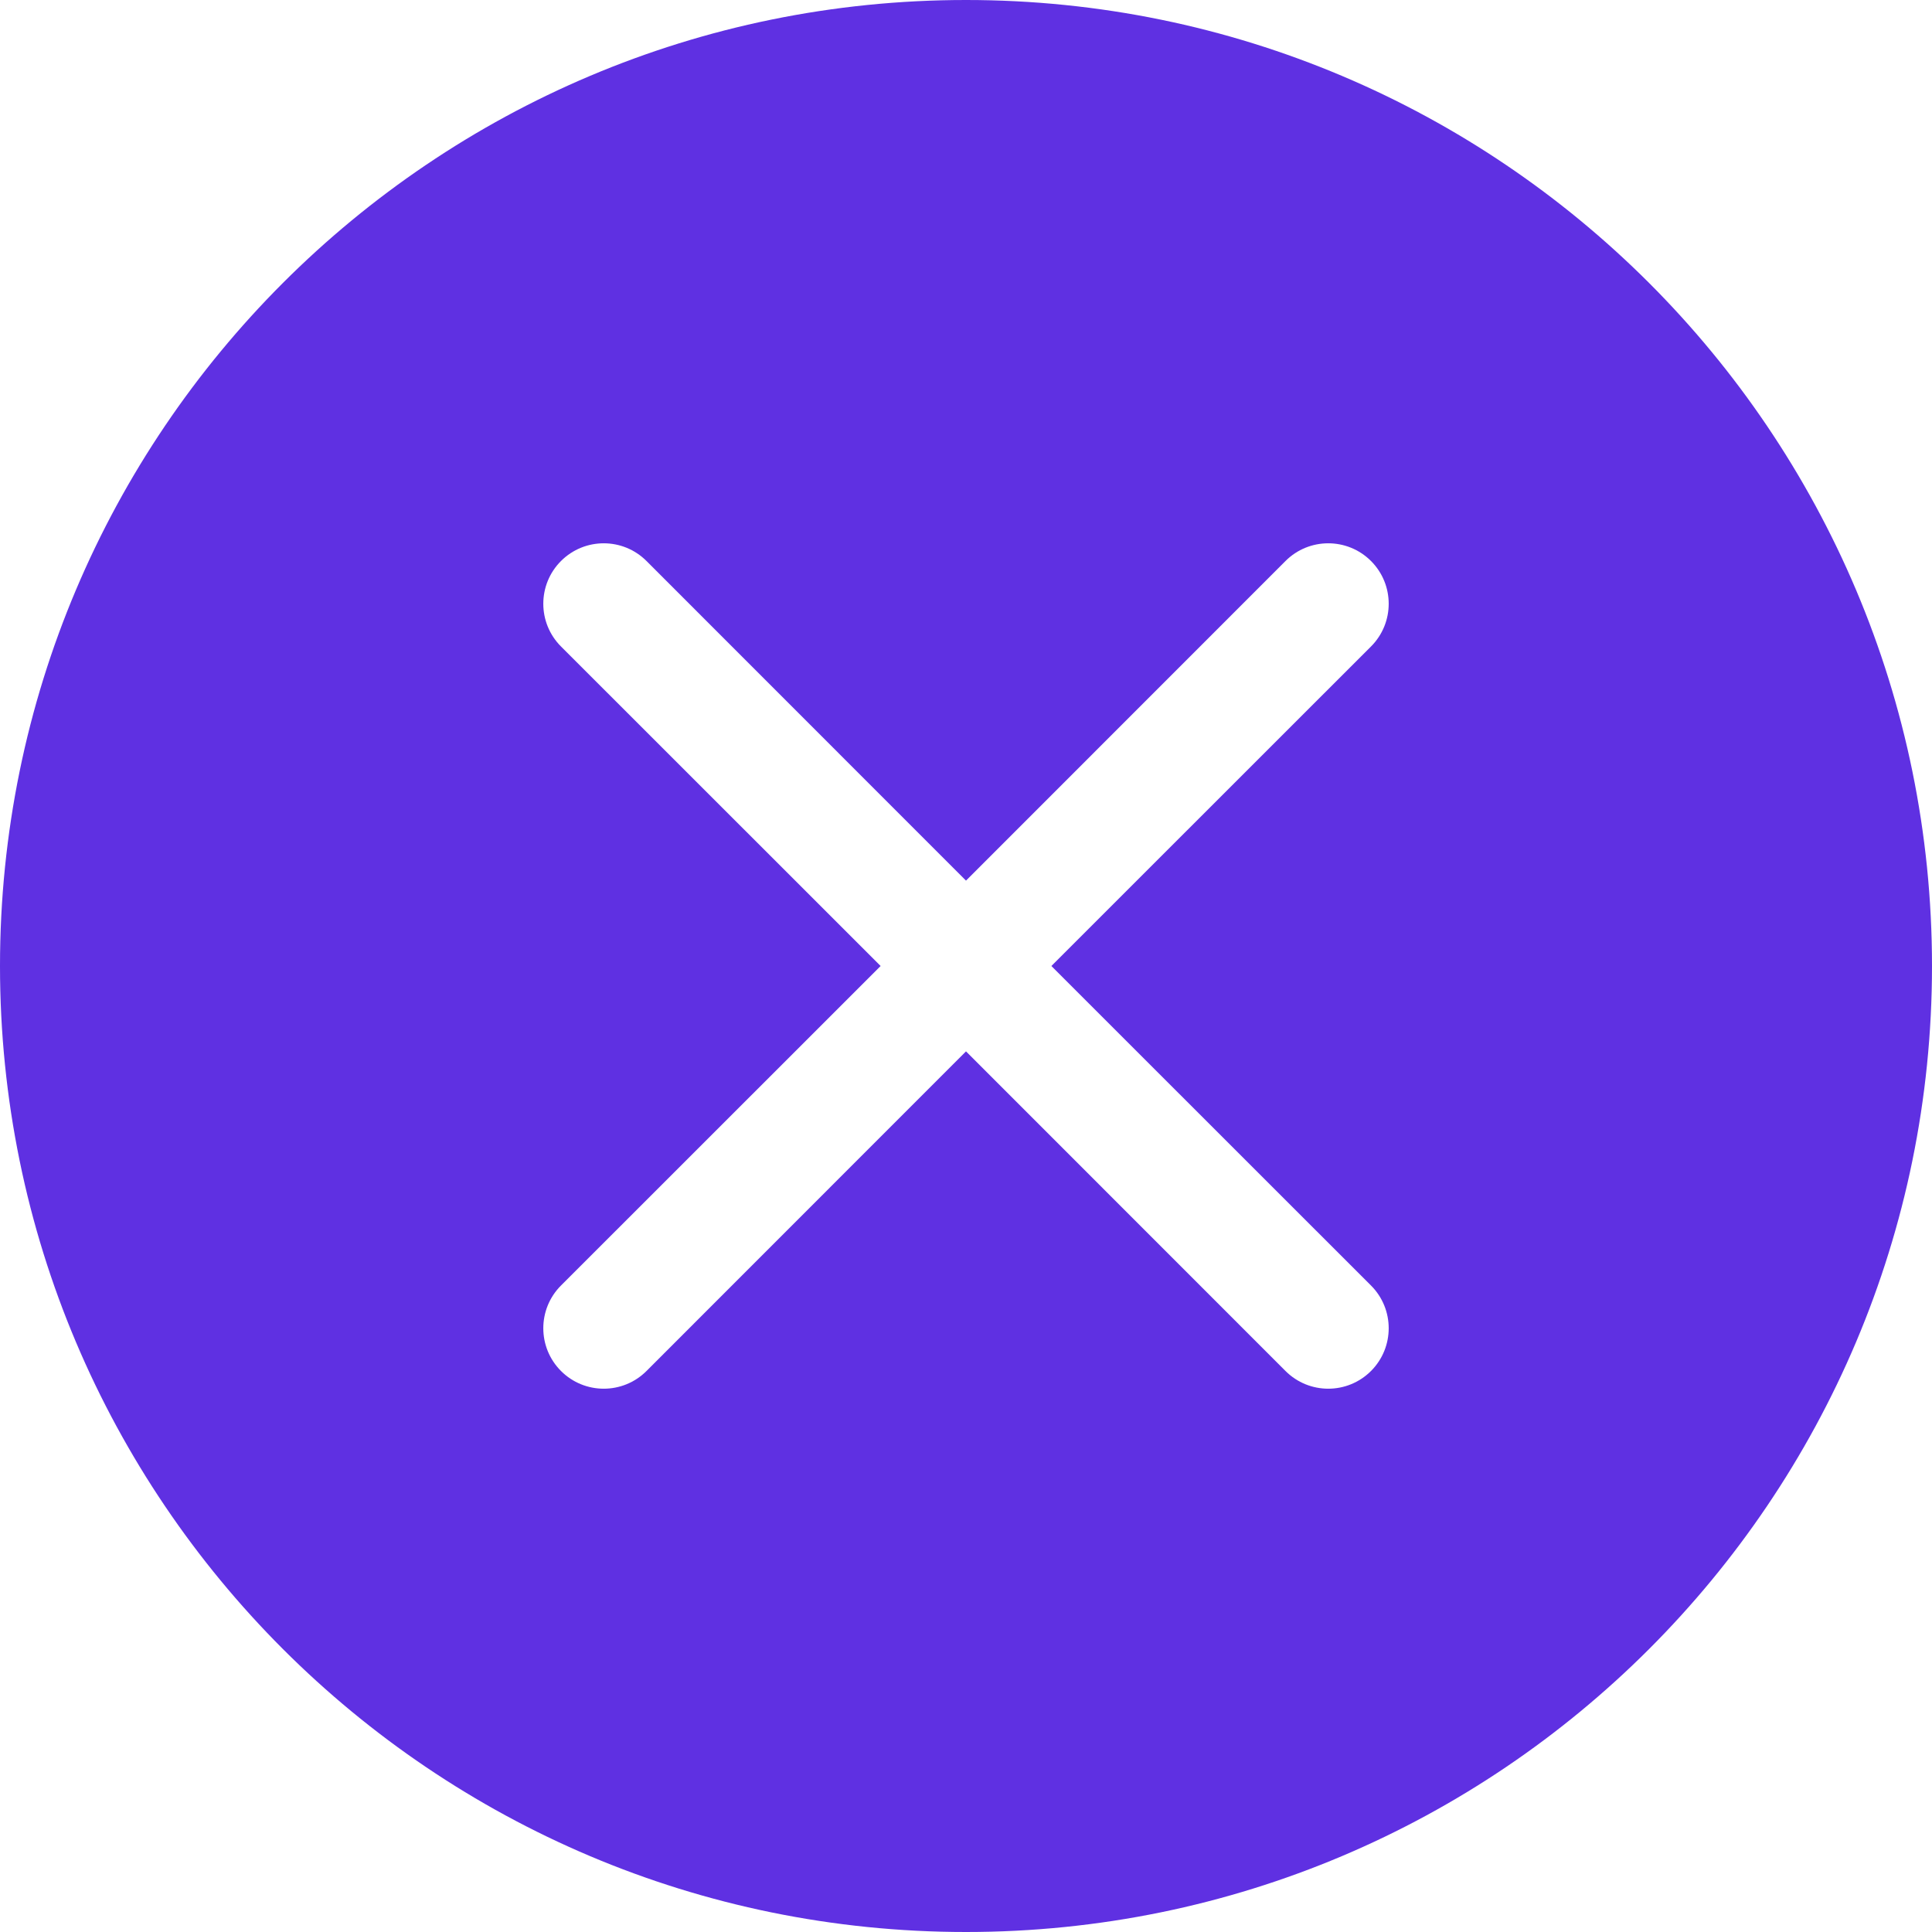
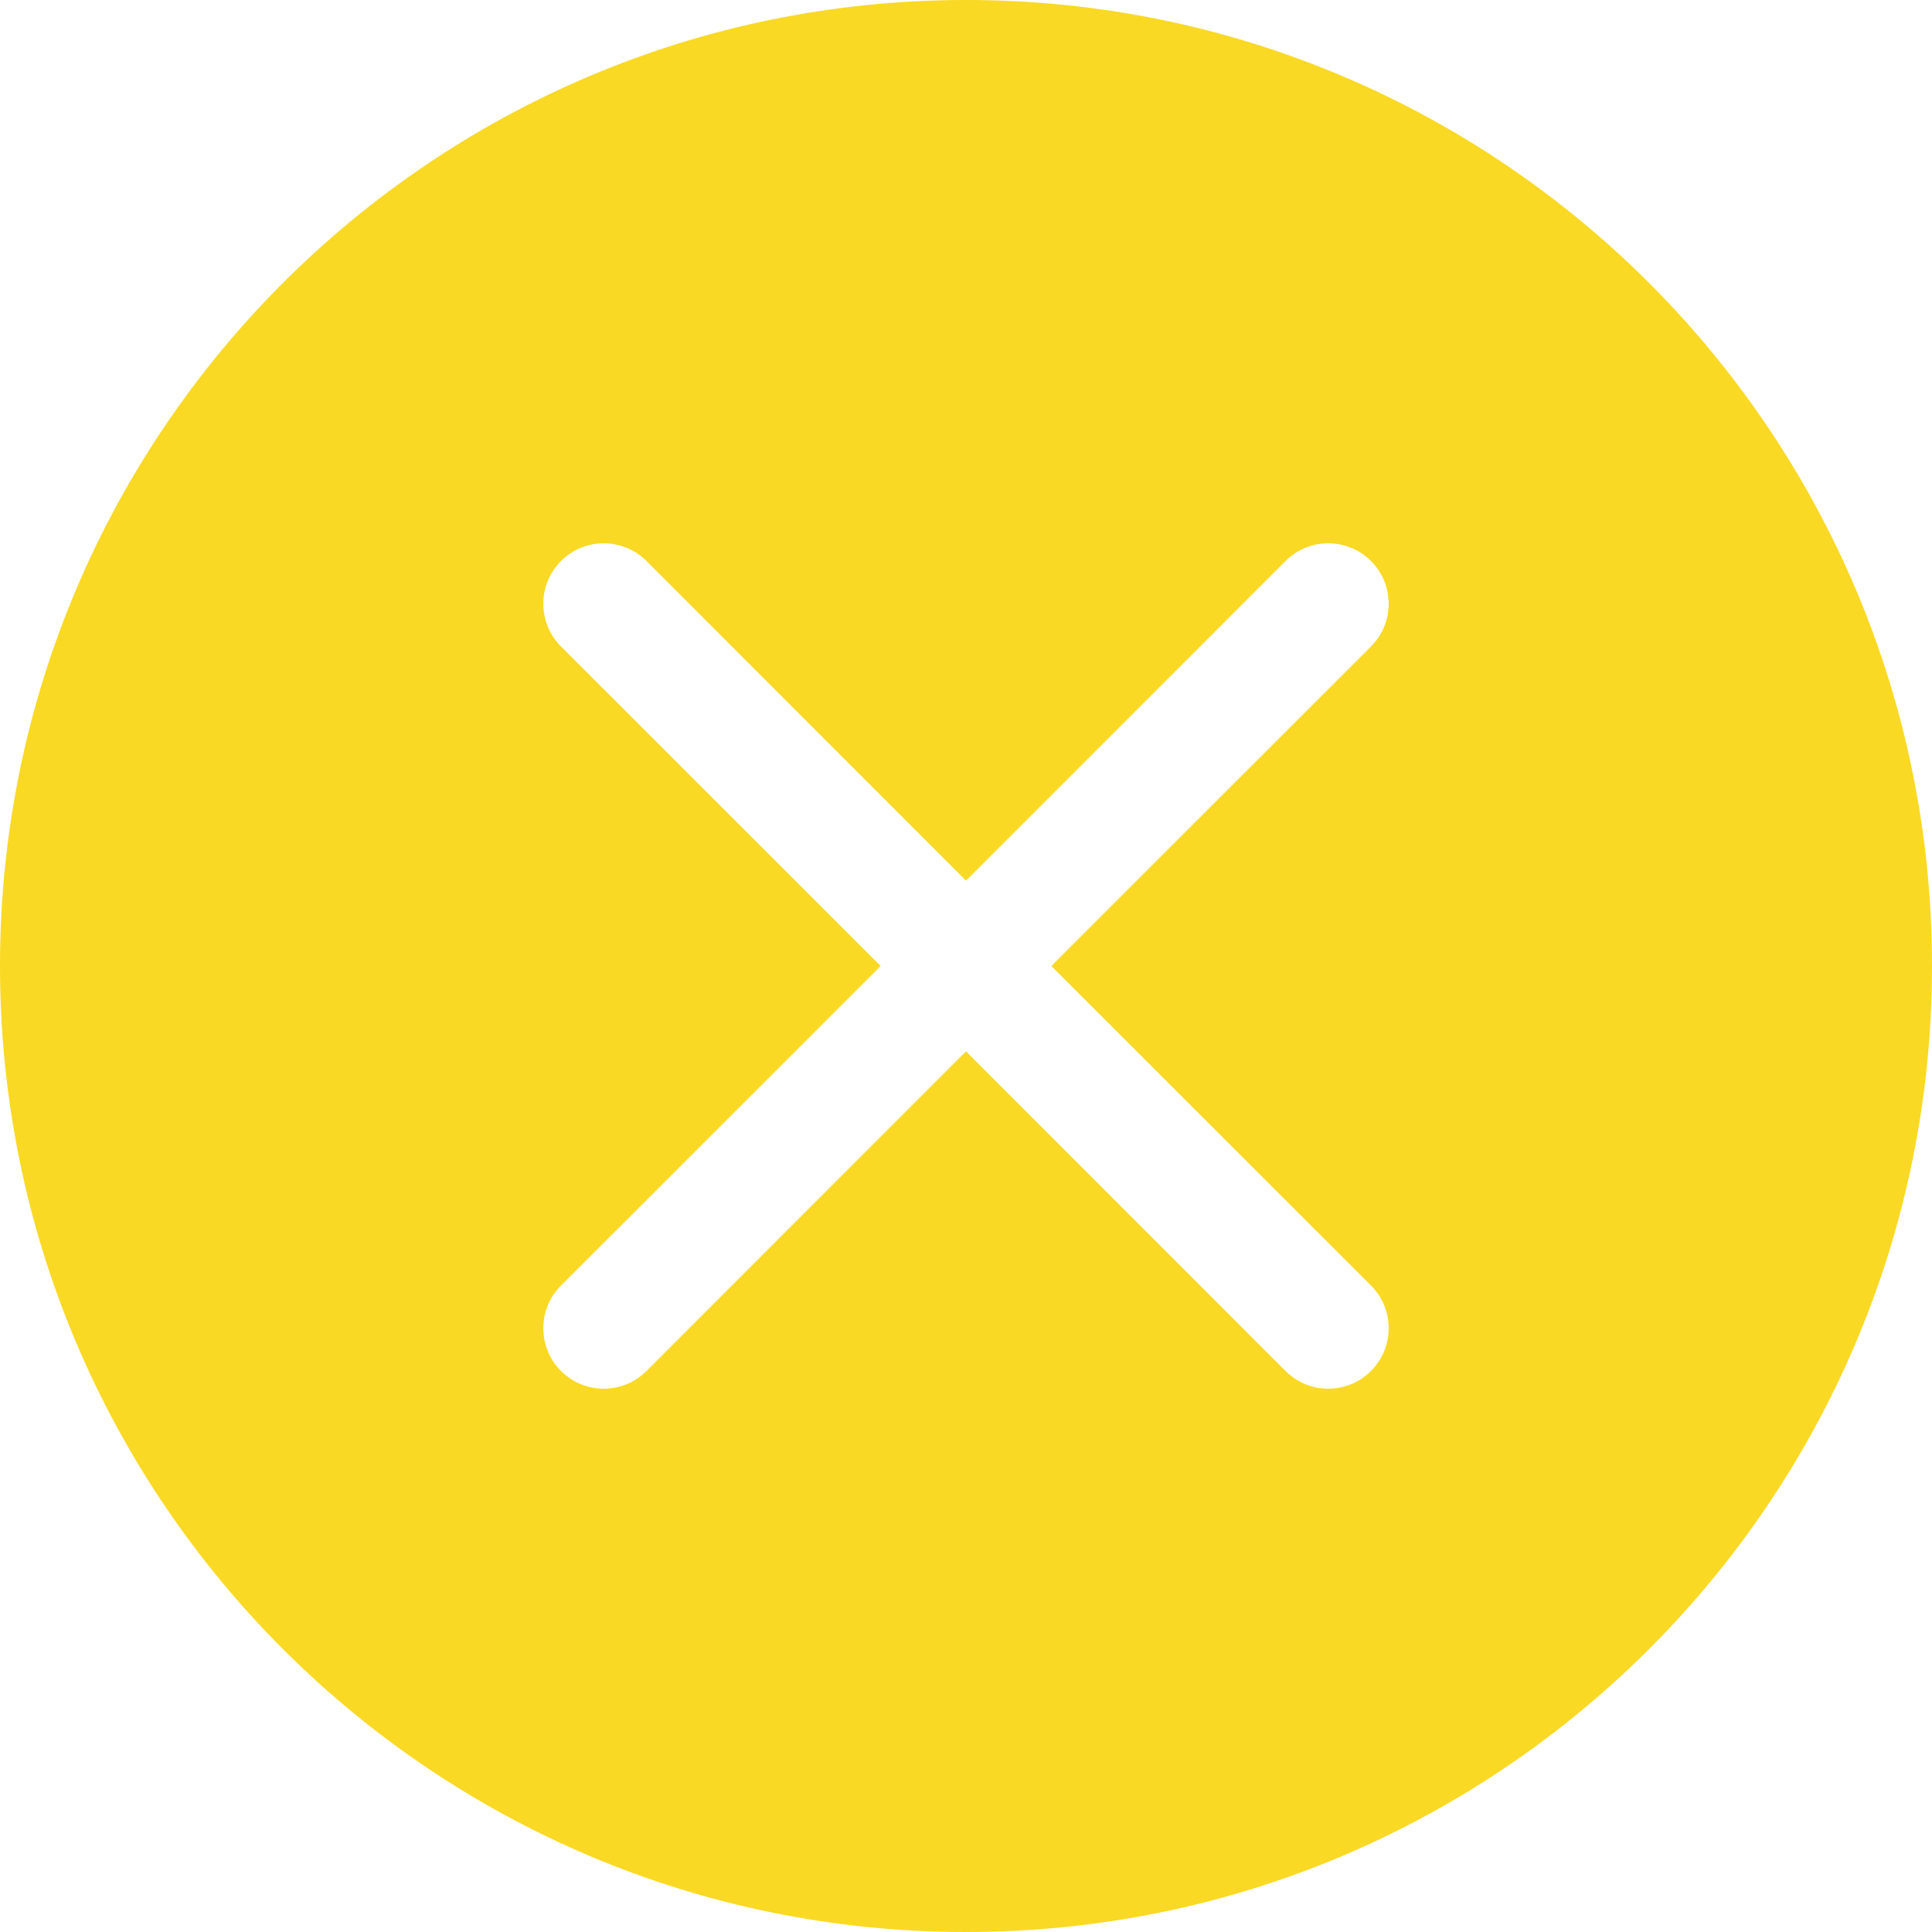
- <svg xmlns="http://www.w3.org/2000/svg" width="16" height="16" fill="#5f30e2" class="bi bi-x-circle-fill" viewBox="0 0 16 16">
+ <svg xmlns="http://www.w3.org/2000/svg" width="16" height="16" fill="#F9D923" class="bi bi-x-circle-fill" viewBox="0 0 16 16">
  <path d="M16 8A8 8 0 1 1 0 8a8 8 0 0 1 16 0zM5.354 4.646a.5.5 0 1 0-.708.708L7.293 8l-2.647 2.646a.5.5 0 0 0 .708.708L8 8.707l2.646 2.647a.5.5 0 0 0 .708-.708L8.707 8l2.647-2.646a.5.5 0 0 0-.708-.708L8 7.293 5.354 4.646z" />
</svg>
